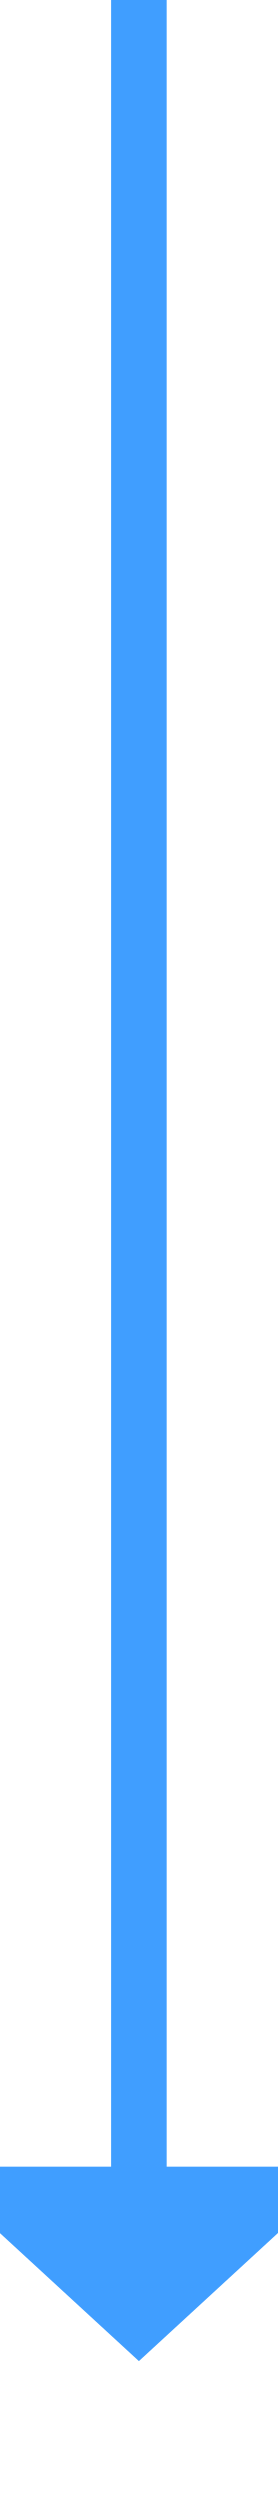
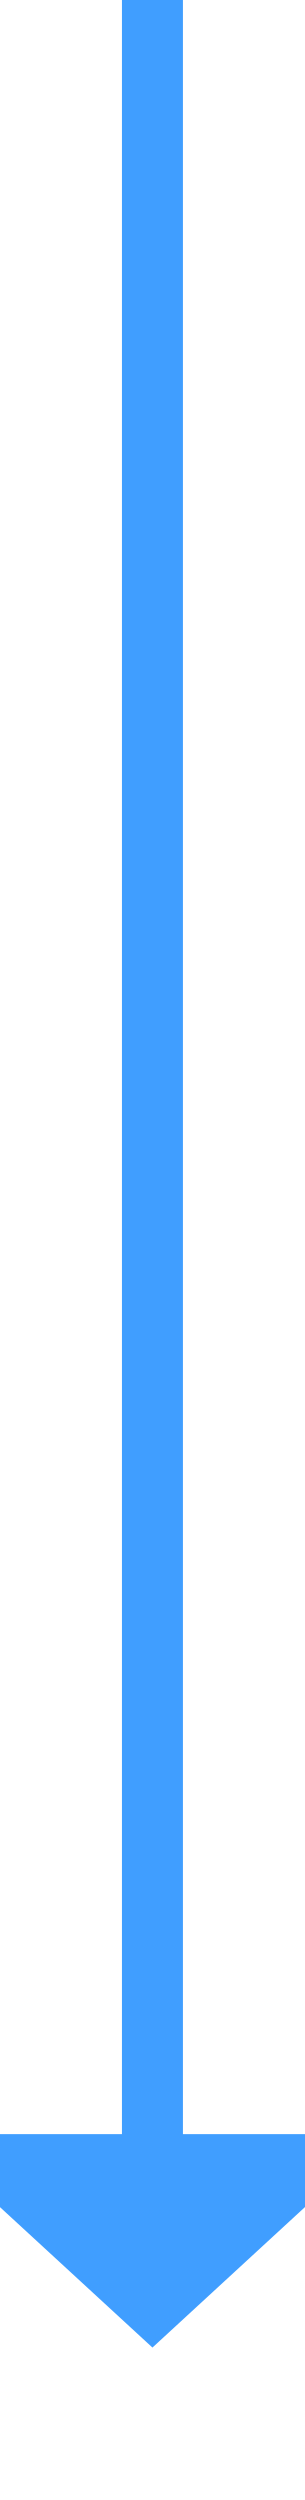
- <svg xmlns="http://www.w3.org/2000/svg" version="1.1" width="10px" height="90px" preserveAspectRatio="xMidYMin meet" viewBox="461 419  8 90">
-   <path d="M 465 419  L 465 498  " stroke-width="2" stroke="#409eff" fill="none" />
-   <path d="M 457.4 497  L 465 504  L 472.6 497  L 457.4 497  Z " fill-rule="nonzero" fill="#409eff" stroke="none" />
+ <svg xmlns="http://www.w3.org/2000/svg" version="1.1" width="10px" height="82px" preserveAspectRatio="xMidYMin meet" viewBox="461 282  8 82">
+   <path d="M 465 282  L 465 353  " stroke-width="2" stroke="#409eff" fill="none" />
+   <path d="M 457.4 352  L 465 359  L 472.6 352  L 457.4 352  Z " fill-rule="nonzero" fill="#409eff" stroke="none" />
</svg>
